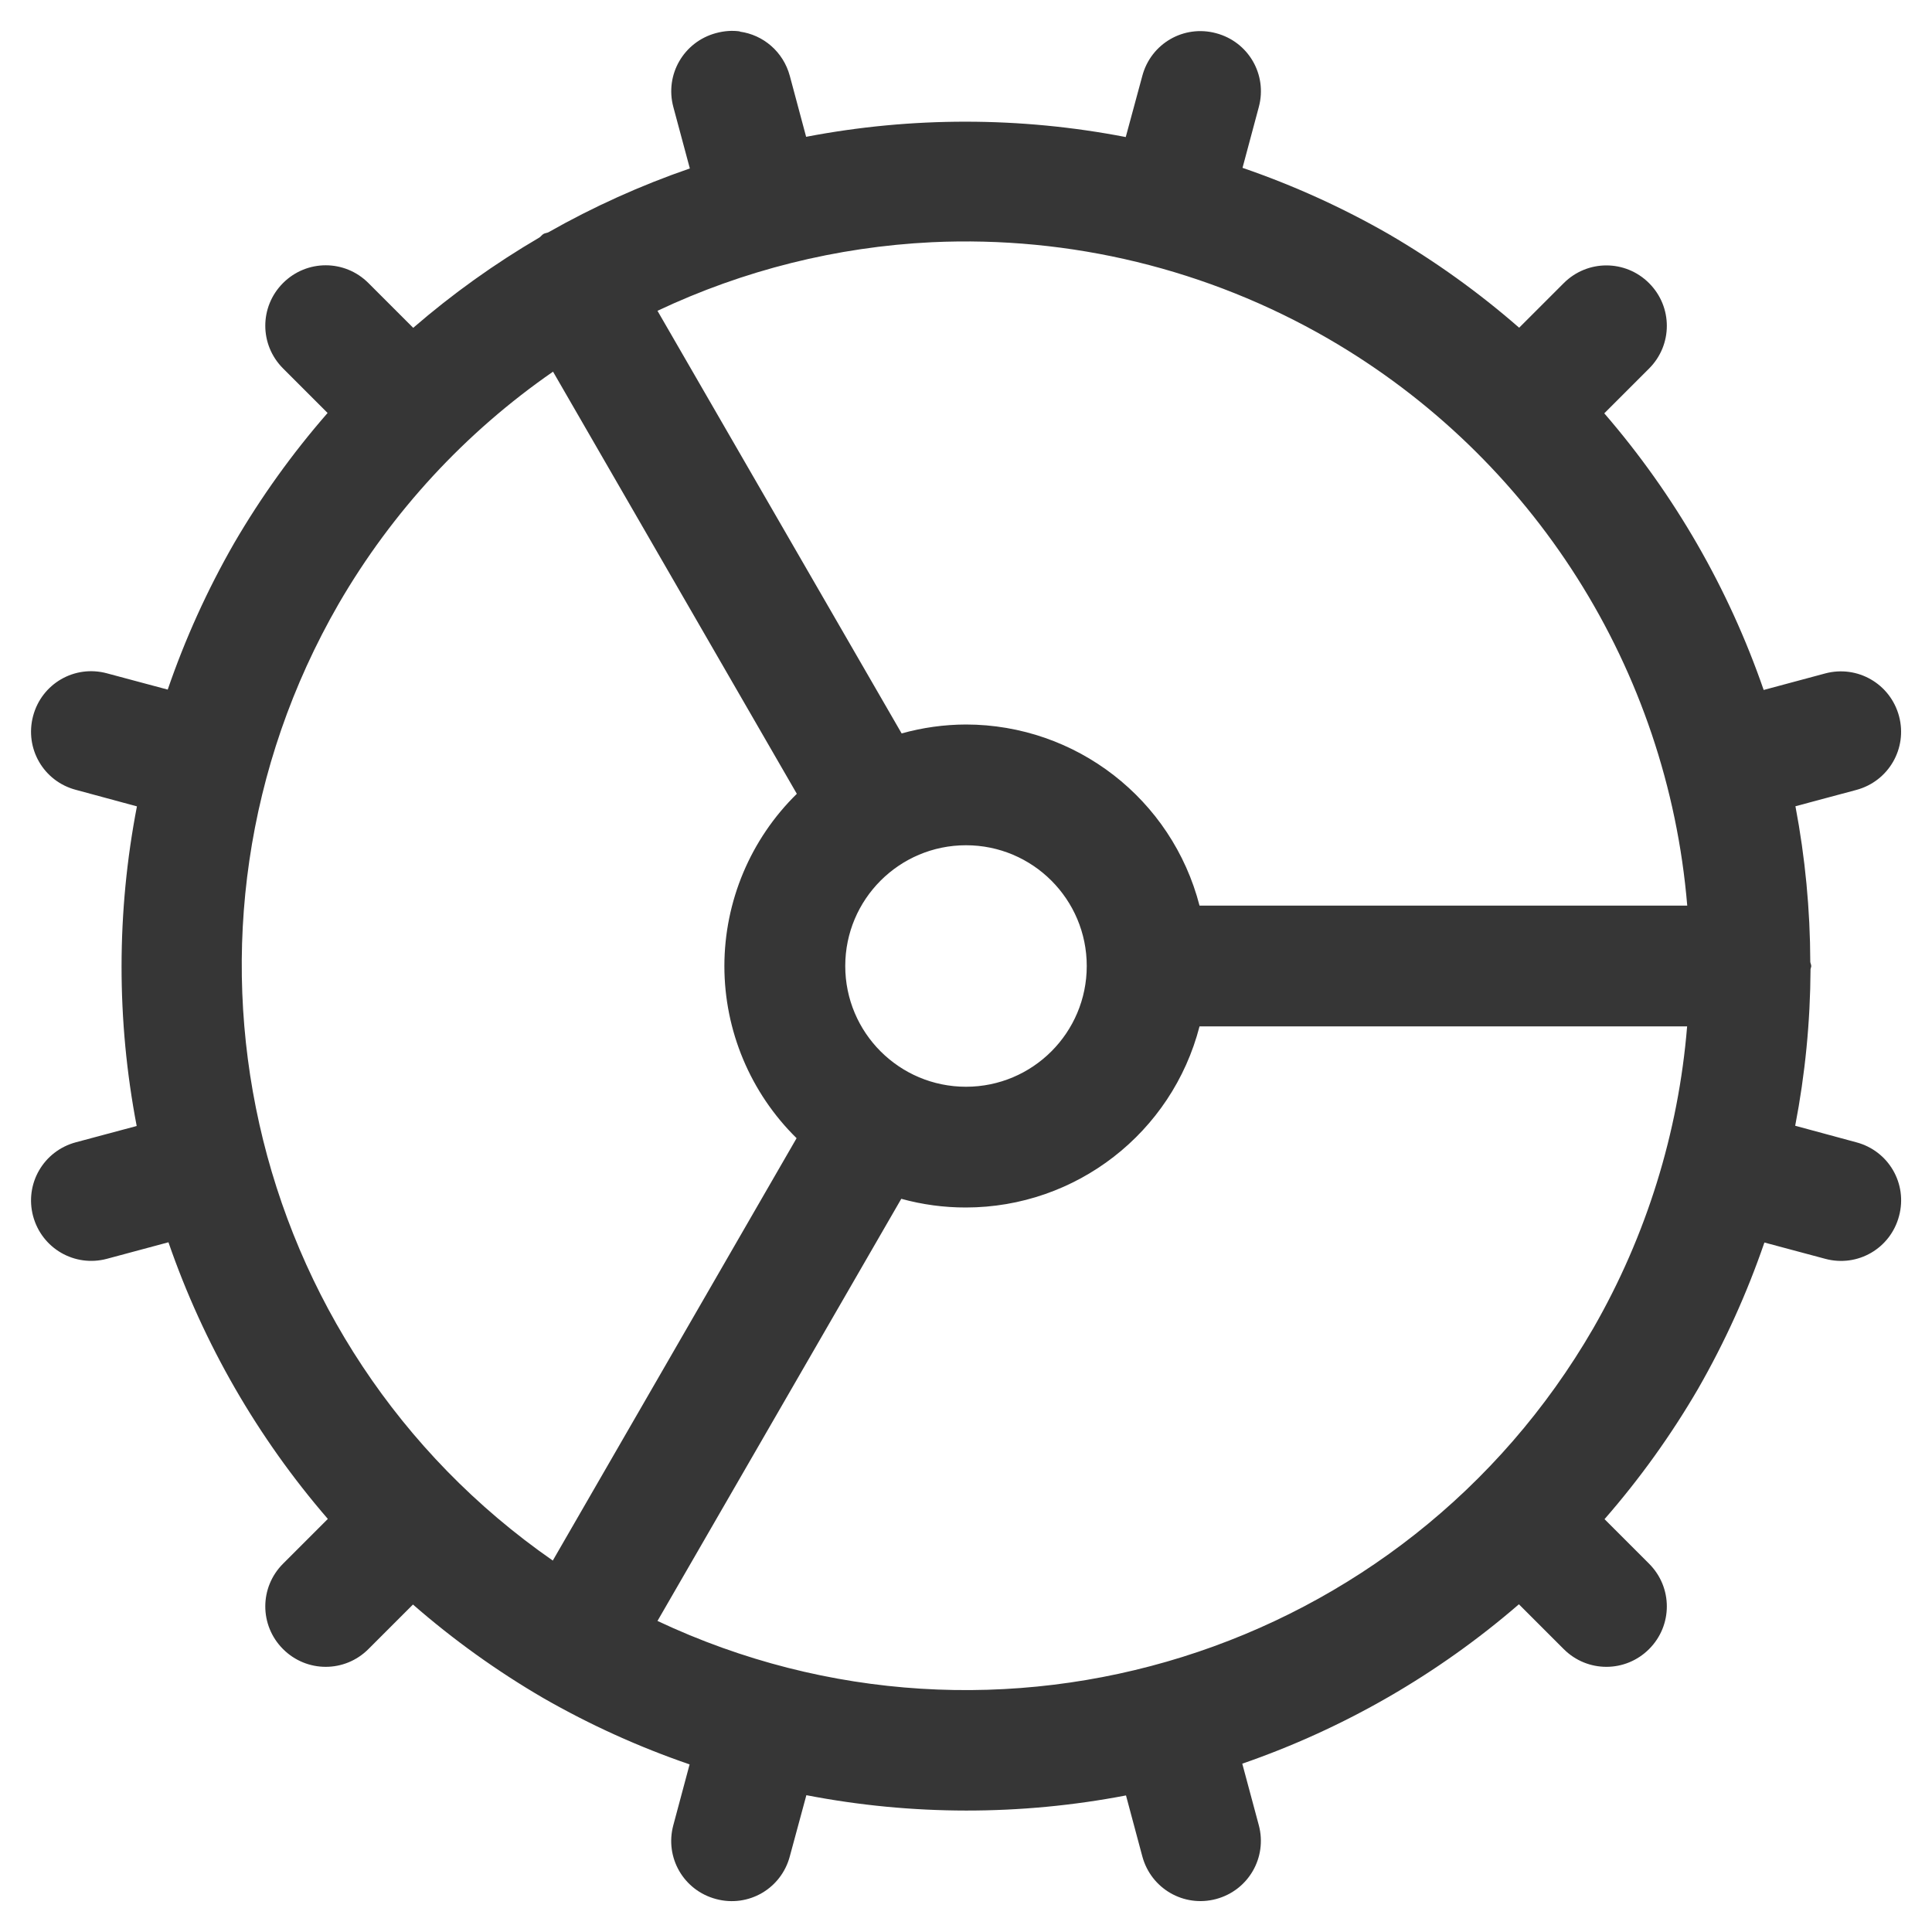
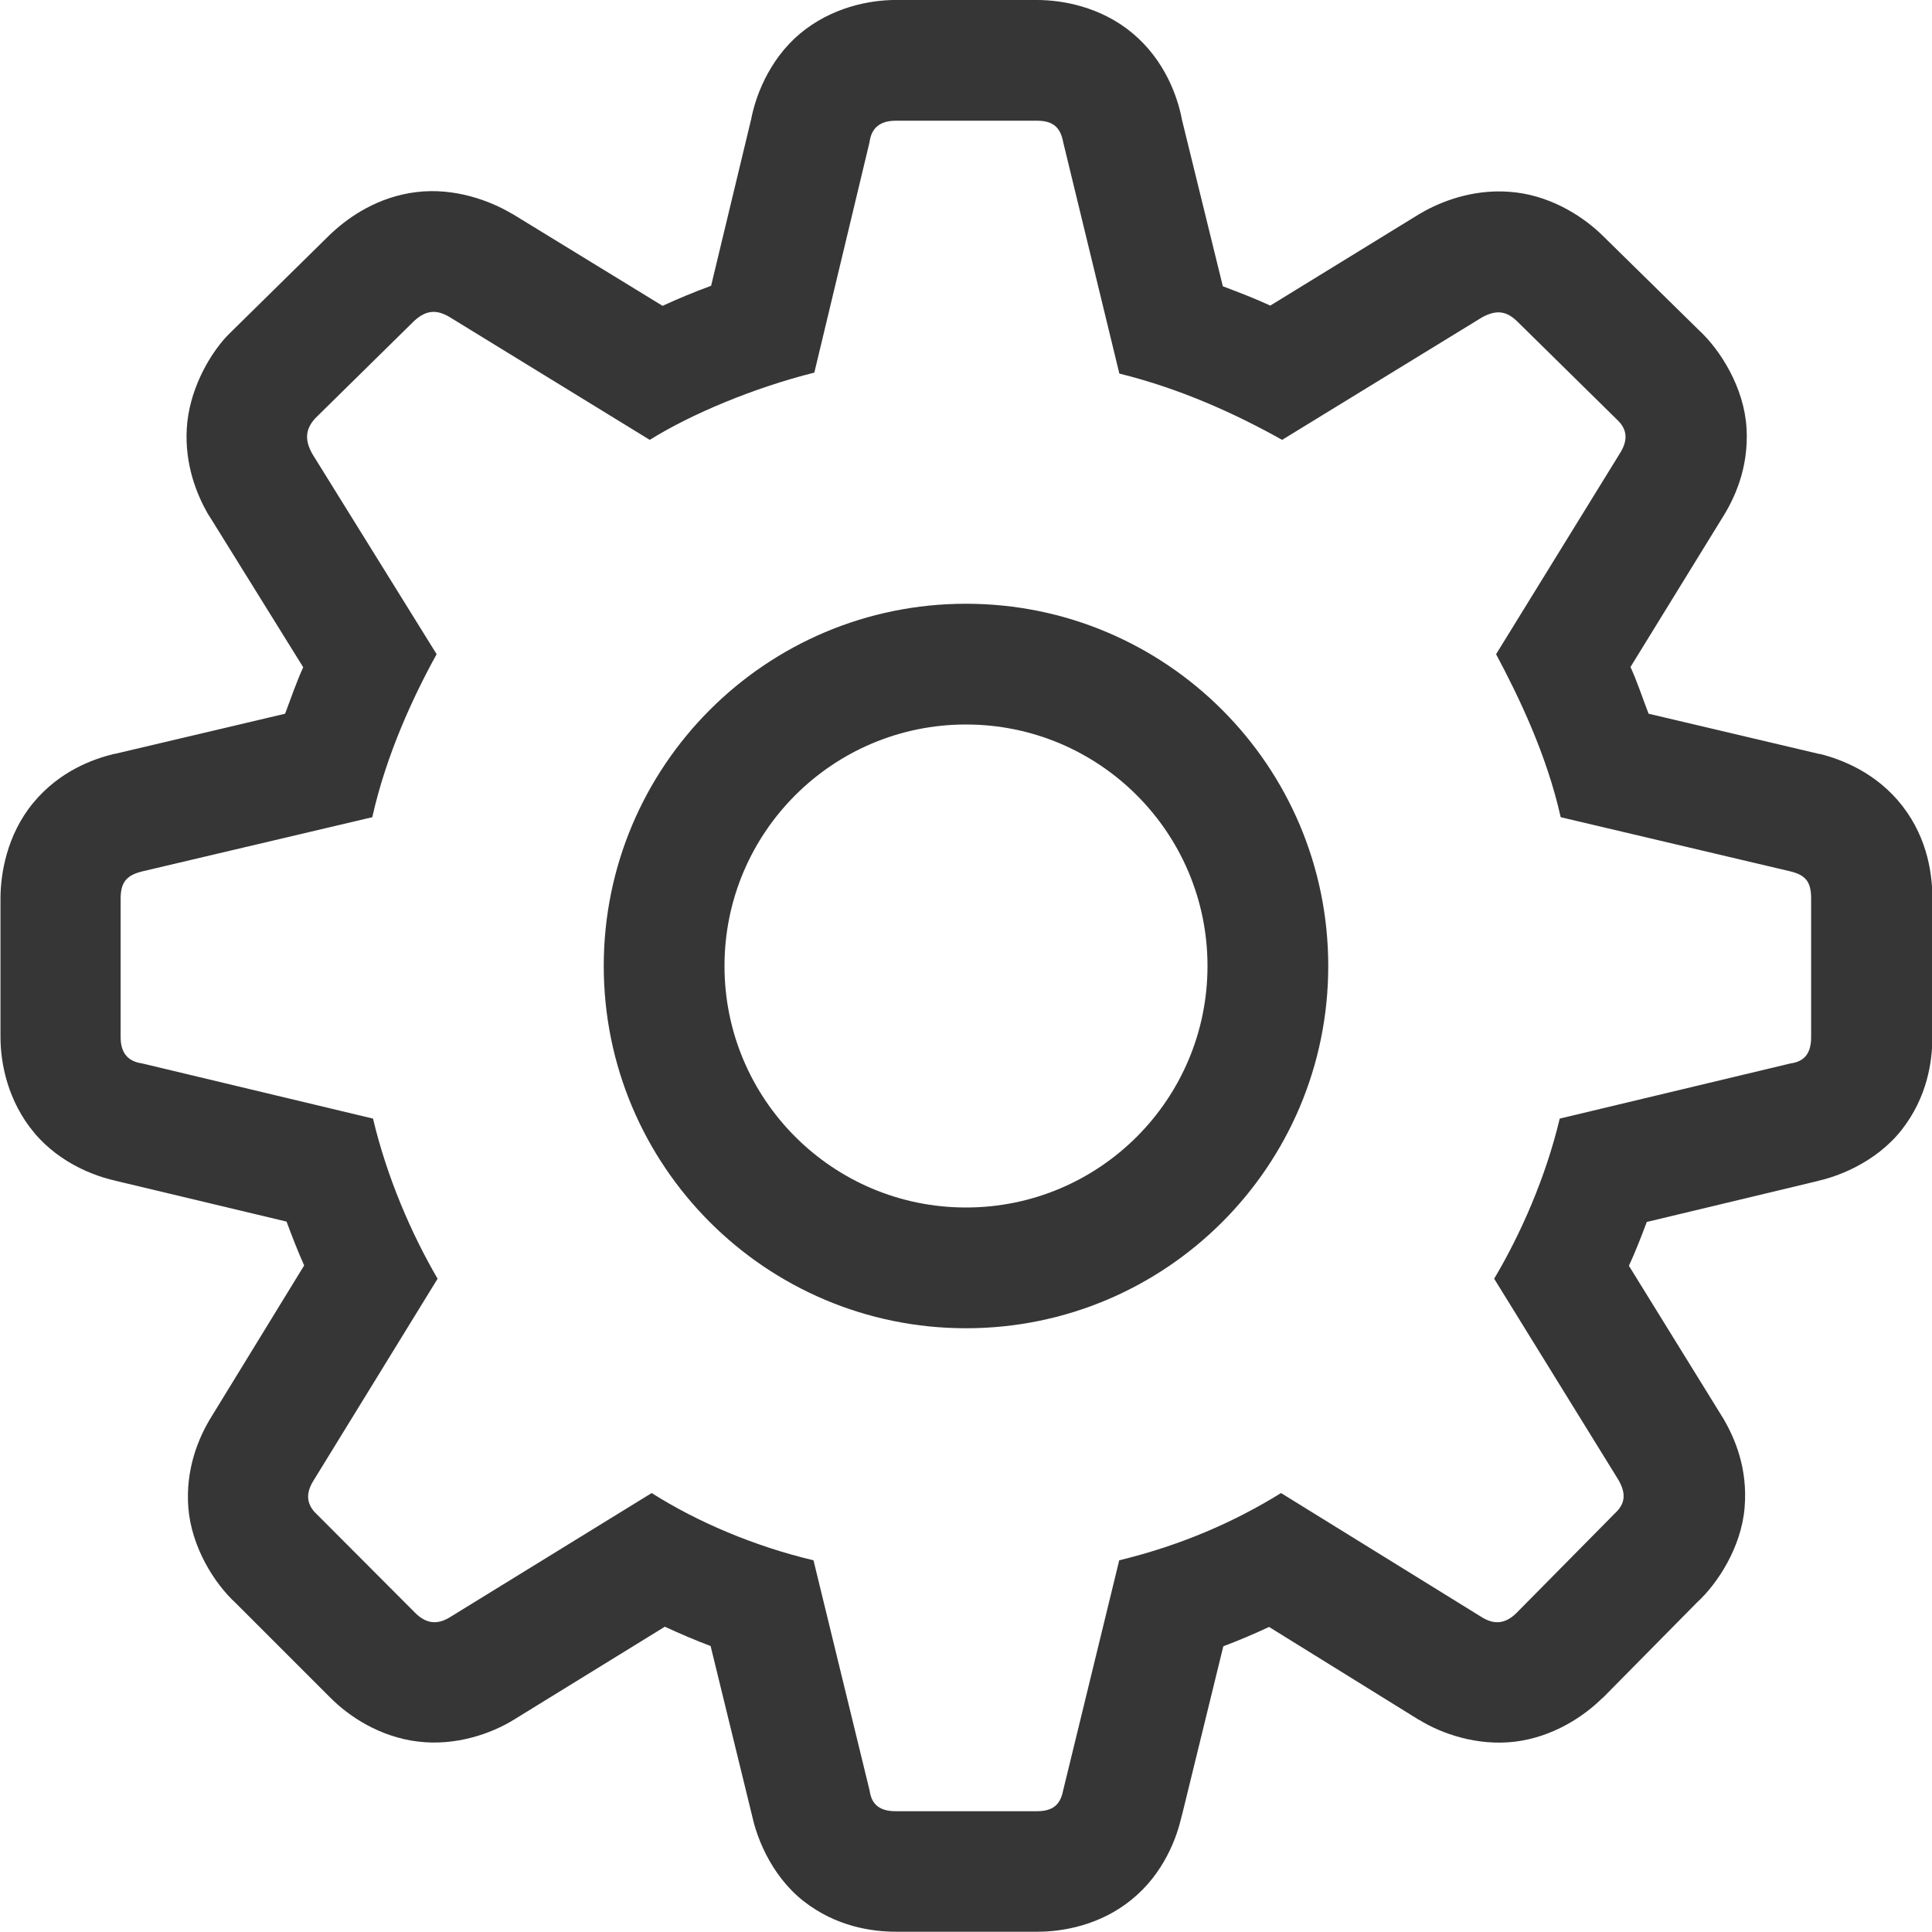
- <svg xmlns="http://www.w3.org/2000/svg" width="16" height="16" version="1.1">
-   <defs>
+ <svg xmlns="http://www.w3.org/2000/svg" width="16" height="16" version="1.1" id="svg1">
+   <defs id="defs1">
    <style id="current-color-scheme" type="text/css">.ColorScheme-Text { color:#363636; }</style>
  </defs>
-   <path d="m6.127 0.26c-0.064-0.009-0.13-0.004-0.197 0.014-0.268 0.072-0.425 0.344-0.354 0.611l0.137 0.51a7 7 0 0 0-1.172 0.529c-0.013 0.006-0.028 0.006-0.041 0.014-0.013 0.008-0.021 0.021-0.033 0.029a7 7 0 0 0-1.045 0.748l-0.371-0.371c-0.196-0.196-0.511-0.196-0.707 0s-0.196 0.511 0 0.707l0.369 0.369a7 7 0 0 0-0.775 1.08 7 7 0 0 0-0.549 1.211l-0.504-0.135c-0.268-0.072-0.54 0.086-0.611 0.354s0.086 0.54 0.354 0.611l0.506 0.137a7 7 0 0 0-0.002 2.647l-0.504 0.135c-0.268 0.072-0.425 0.344-0.354 0.611 0.072 0.268 0.344 0.425 0.611 0.354l0.51-0.137a7 7 0 0 0 1.32 2.291l-0.371 0.371c-0.196 0.196-0.196 0.511 0 0.707s0.511 0.196 0.707 0l0.369-0.369a7 7 0 0 0 1.08 0.775 7 7 0 0 0 1.211 0.549l-0.135 0.504c-0.072 0.268 0.086 0.54 0.354 0.611 0.268 0.072 0.54-0.086 0.611-0.354l0.137-0.506a7 7 0 0 0 2.647 0.002l0.135 0.504c0.072 0.268 0.344 0.425 0.611 0.354 0.268-0.072 0.425-0.344 0.354-0.611l-0.137-0.51a7 7 0 0 0 2.291-1.32l0.371 0.371c0.196 0.196 0.511 0.196 0.707 0s0.196-0.511 0-0.707l-0.369-0.369a7 7 0 0 0 0.775-1.08 7 7 0 0 0 0.549-1.211l0.504 0.135c0.268 0.072 0.54-0.086 0.611-0.354 0.072-0.268-0.086-0.54-0.354-0.611l-0.506-0.137a7 7 0 0 0 0.127-1.295c5.42e-4 -0.01 0.006-0.018 0.006-0.027 0-0.013-0.007-0.023-0.008-0.035a7 7 0 0 0-0.123-1.289l0.504-0.135c0.268-0.072 0.425-0.344 0.354-0.611-0.072-0.268-0.344-0.425-0.611-0.354l-0.51 0.137a7 7 0 0 0-1.32-2.291l0.371-0.371c0.196-0.196 0.196-0.511 0-0.707s-0.511-0.196-0.707 0l-0.369 0.369a7 7 0 0 0-1.08-0.775 7 7 0 0 0-1.211-0.549l0.135-0.504c0.072-0.268-0.086-0.54-0.354-0.611-0.268-0.072-0.54 0.086-0.611 0.354l-0.137 0.506a7 7 0 0 0-2.647-0.002l-0.135-0.504c-0.054-0.201-0.221-0.341-0.414-0.367zm1.59 1.746a6 6 0 0 1 3.283 0.799 6 6 0 0 1 2.973 4.695h-4.039a2 2 0 0 0-1.934-1.5 2 2 0 0 0-0.533 0.074l-2.022-3.5a6 6 0 0 1 2.272-0.568zm-3.137 1.072 2.019 3.496a2 2 0 0 0-0.6 1.426 2 2 0 0 0 0.598 1.426l-2.019 3.498a6 6 0 0 1-1.773-7.924 6 6 0 0 1 1.775-1.922zm3.42 3.922a1 1 0 0 1 1 1 1 1 0 0 1-1 1 1 1 0 0 1-1-1 1 1 0 0 1 1-1zm1.935 1.5h4.037a6 6 0 0 1-0.777 2.5 6 6 0 0 1-7.75 2.424l2.019-3.496a2 2 0 0 0 0.535 0.072 2 2 0 0 0 1.935-1.5z" class="ColorScheme-Text" fill="currentColor" />
+   <path d="m 8,5 a 3,3 0 0 0 -3,3 3,3 0 0 0 3,3 3,3 0 0 0 3,-3 3,3 0 0 0 -3,-3 z m 0,1 a 2,2 0 0 1 2,2 2,2 0 0 1 -2,2 2,2 0 0 1 -2,-2 2,2 0 0 1 2,-2 z" fill="#363636" style="paint-order:fill markers stroke" id="path1-5" />
+   <path d="m 7.42,-2.5557405e-4 c -0.223,0 -0.535,0.062 -0.795,0.279 -0.259,0.218 -0.383,0.538 -0.414,0.768 l 0.02,-0.102 -0.342,1.422 c -0.139,0.051 -0.271,0.106 -0.402,0.166 l -1.238,-0.758 a 1,1 0 0 0 -0.008,-0.004 c -0.179,-0.107 -0.474,-0.219 -0.793,-0.18 -0.319,0.039 -0.555,0.205 -0.691,0.33 a 1,1 0 0 0 -0.025,0.023 l -0.82,0.807 a 1,1 0 0 0 -0.037,0.037 c -0.155,0.169 -0.31,0.456 -0.328,0.758 -0.018,0.302 0.082,0.548 0.174,0.709 a 1,1 0 0 0 0.02,0.031 l 0.77,1.24 c -0.055,0.121 -0.099,0.249 -0.15,0.385 l -1.408,0.332 a 1,1 0 0 0 -0.014,0.002 c -0.162,0.041 -0.44,0.135 -0.662,0.402 -0.222,0.267 -0.273,0.594 -0.273,0.793 v 1.148 c 0,0.223 0.062,0.533 0.279,0.793 0.217,0.26 0.536,0.383 0.766,0.414 l -0.1,-0.018 1.424,0.34 c 0.047,0.125 0.093,0.246 0.146,0.363 l -0.771,1.258 c -0.103,0.167 -0.214,0.429 -0.188,0.752 0.027,0.323 0.213,0.622 0.393,0.787 l 0.783,0.783 c 0.154,0.155 0.409,0.325 0.725,0.363 0.315,0.039 0.61,-0.067 0.793,-0.18 l 1.252,-0.771 c 0.124,0.057 0.249,0.111 0.379,0.16 l 0.35,1.432 -0.02,-0.105 c 0.031,0.233 0.169,0.573 0.439,0.785 0.271,0.212 0.566,0.254 0.77,0.254 h 1.168 c 0.203,0 0.513,-0.05 0.777,-0.264 0.265,-0.213 0.381,-0.515 0.42,-0.711 l -0.008,0.041 0.35,-1.43 c 0.131,-0.049 0.256,-0.103 0.379,-0.16 l 1.242,0.77 a 1,1 0 0 0 0.002,0 c 0.183,0.113 0.478,0.218 0.793,0.18 0.315,-0.039 0.57,-0.209 0.725,-0.363 a 1,1 0 0 0 0.004,-0.002 l 0.779,-0.789 c 0.169,-0.155 0.365,-0.454 0.393,-0.783 0.028,-0.329 -0.083,-0.576 -0.17,-0.729 a 1,1 0 0 0 -0.018,-0.029 l -0.77,-1.246 c 0.054,-0.117 0.101,-0.238 0.148,-0.363 l 1.428,-0.342 -0.1,0.018 c 0.233,-0.031 0.571,-0.169 0.783,-0.439 0.212,-0.271 0.254,-0.565 0.254,-0.768 v -1.148 c 0,-0.181 -0.031,-0.486 -0.248,-0.766 -0.217,-0.28 -0.513,-0.388 -0.68,-0.43 a 1,1 0 0 0 -0.014,-0.002 l -1.408,-0.332 c -0.053,-0.137 -0.095,-0.267 -0.15,-0.387 l 0.754,-1.225 c 0.105,-0.164 0.227,-0.42 0.207,-0.754 -0.02,-0.334 -0.215,-0.645 -0.395,-0.811 l -0.791,-0.777 c -0.145,-0.145 -0.404,-0.324 -0.723,-0.363 -0.319,-0.039 -0.587,0.063 -0.75,0.15 a 1,1 0 0 0 -0.051,0.029 l -1.234,0.758 c -0.125,-0.058 -0.256,-0.108 -0.393,-0.16 L 9.789,0.994 c -0.036,-0.194 -0.143,-0.496 -0.41,-0.719 -0.267,-0.223 -0.588,-0.275 -0.791,-0.275 h -1.168 z m 0,1 h 1.168 c 0.132,0 0.194,0.054 0.217,0.178 l 0.465,1.916 c 0.503,0.124 0.961,0.332 1.348,0.549 l 1.658,-1.016 c 0.116,-0.062 0.2,-0.054 0.293,0.039 l 0.82,0.807 c 0.093,0.085 0.093,0.179 0.023,0.287 l -1.022,1.658 c 0.186,0.349 0.419,0.83 0.535,1.35 l 1.904,0.449 c 0.124,0.031 0.17,0.085 0.17,0.225 v 1.148 c 0,0.132 -0.054,0.201 -0.17,0.217 l -1.912,0.457 c -0.116,0.488 -0.326,0.962 -0.543,1.326 l 1.029,1.666 c 0.062,0.108 0.062,0.194 -0.031,0.279 l -0.812,0.822 c -0.093,0.093 -0.186,0.099 -0.287,0.037 l -1.664,-1.029 c -0.387,0.24 -0.829,0.433 -1.34,0.557 l -0.465,1.908 c -0.023,0.116 -0.085,0.17 -0.217,0.17 h -1.168 c -0.132,0 -0.201,-0.054 -0.217,-0.17 l -0.465,-1.908 c -0.488,-0.116 -0.96,-0.316 -1.34,-0.557 l -1.672,1.029 c -0.101,0.062 -0.194,0.056 -0.287,-0.037 l -0.812,-0.814 c -0.093,-0.085 -0.093,-0.179 -0.031,-0.279 l 1.029,-1.674 c -0.217,-0.372 -0.419,-0.838 -0.535,-1.326 l -1.912,-0.457 c -0.116,-0.016 -0.178,-0.085 -0.178,-0.217 v -1.148 c 0,-0.14 0.054,-0.194 0.178,-0.225 l 1.906,-0.449 c 0.116,-0.519 0.34,-1.001 0.533,-1.35 l -1.029,-1.658 c -0.062,-0.109 -0.062,-0.202 0.023,-0.295 l 0.82,-0.807 c 0.093,-0.085 0.179,-0.101 0.295,-0.031 l 1.656,1.016 c 0.348,-0.217 0.868,-0.433 1.363,-0.557 l 0.457,-1.908 c 0.015,-0.116 0.085,-0.178 0.217,-0.178 z" color="#000000" fill="#363636" stroke-linecap="round" stroke-linejoin="round" style="-inkscape-stroke:none" id="path2" />
</svg>
